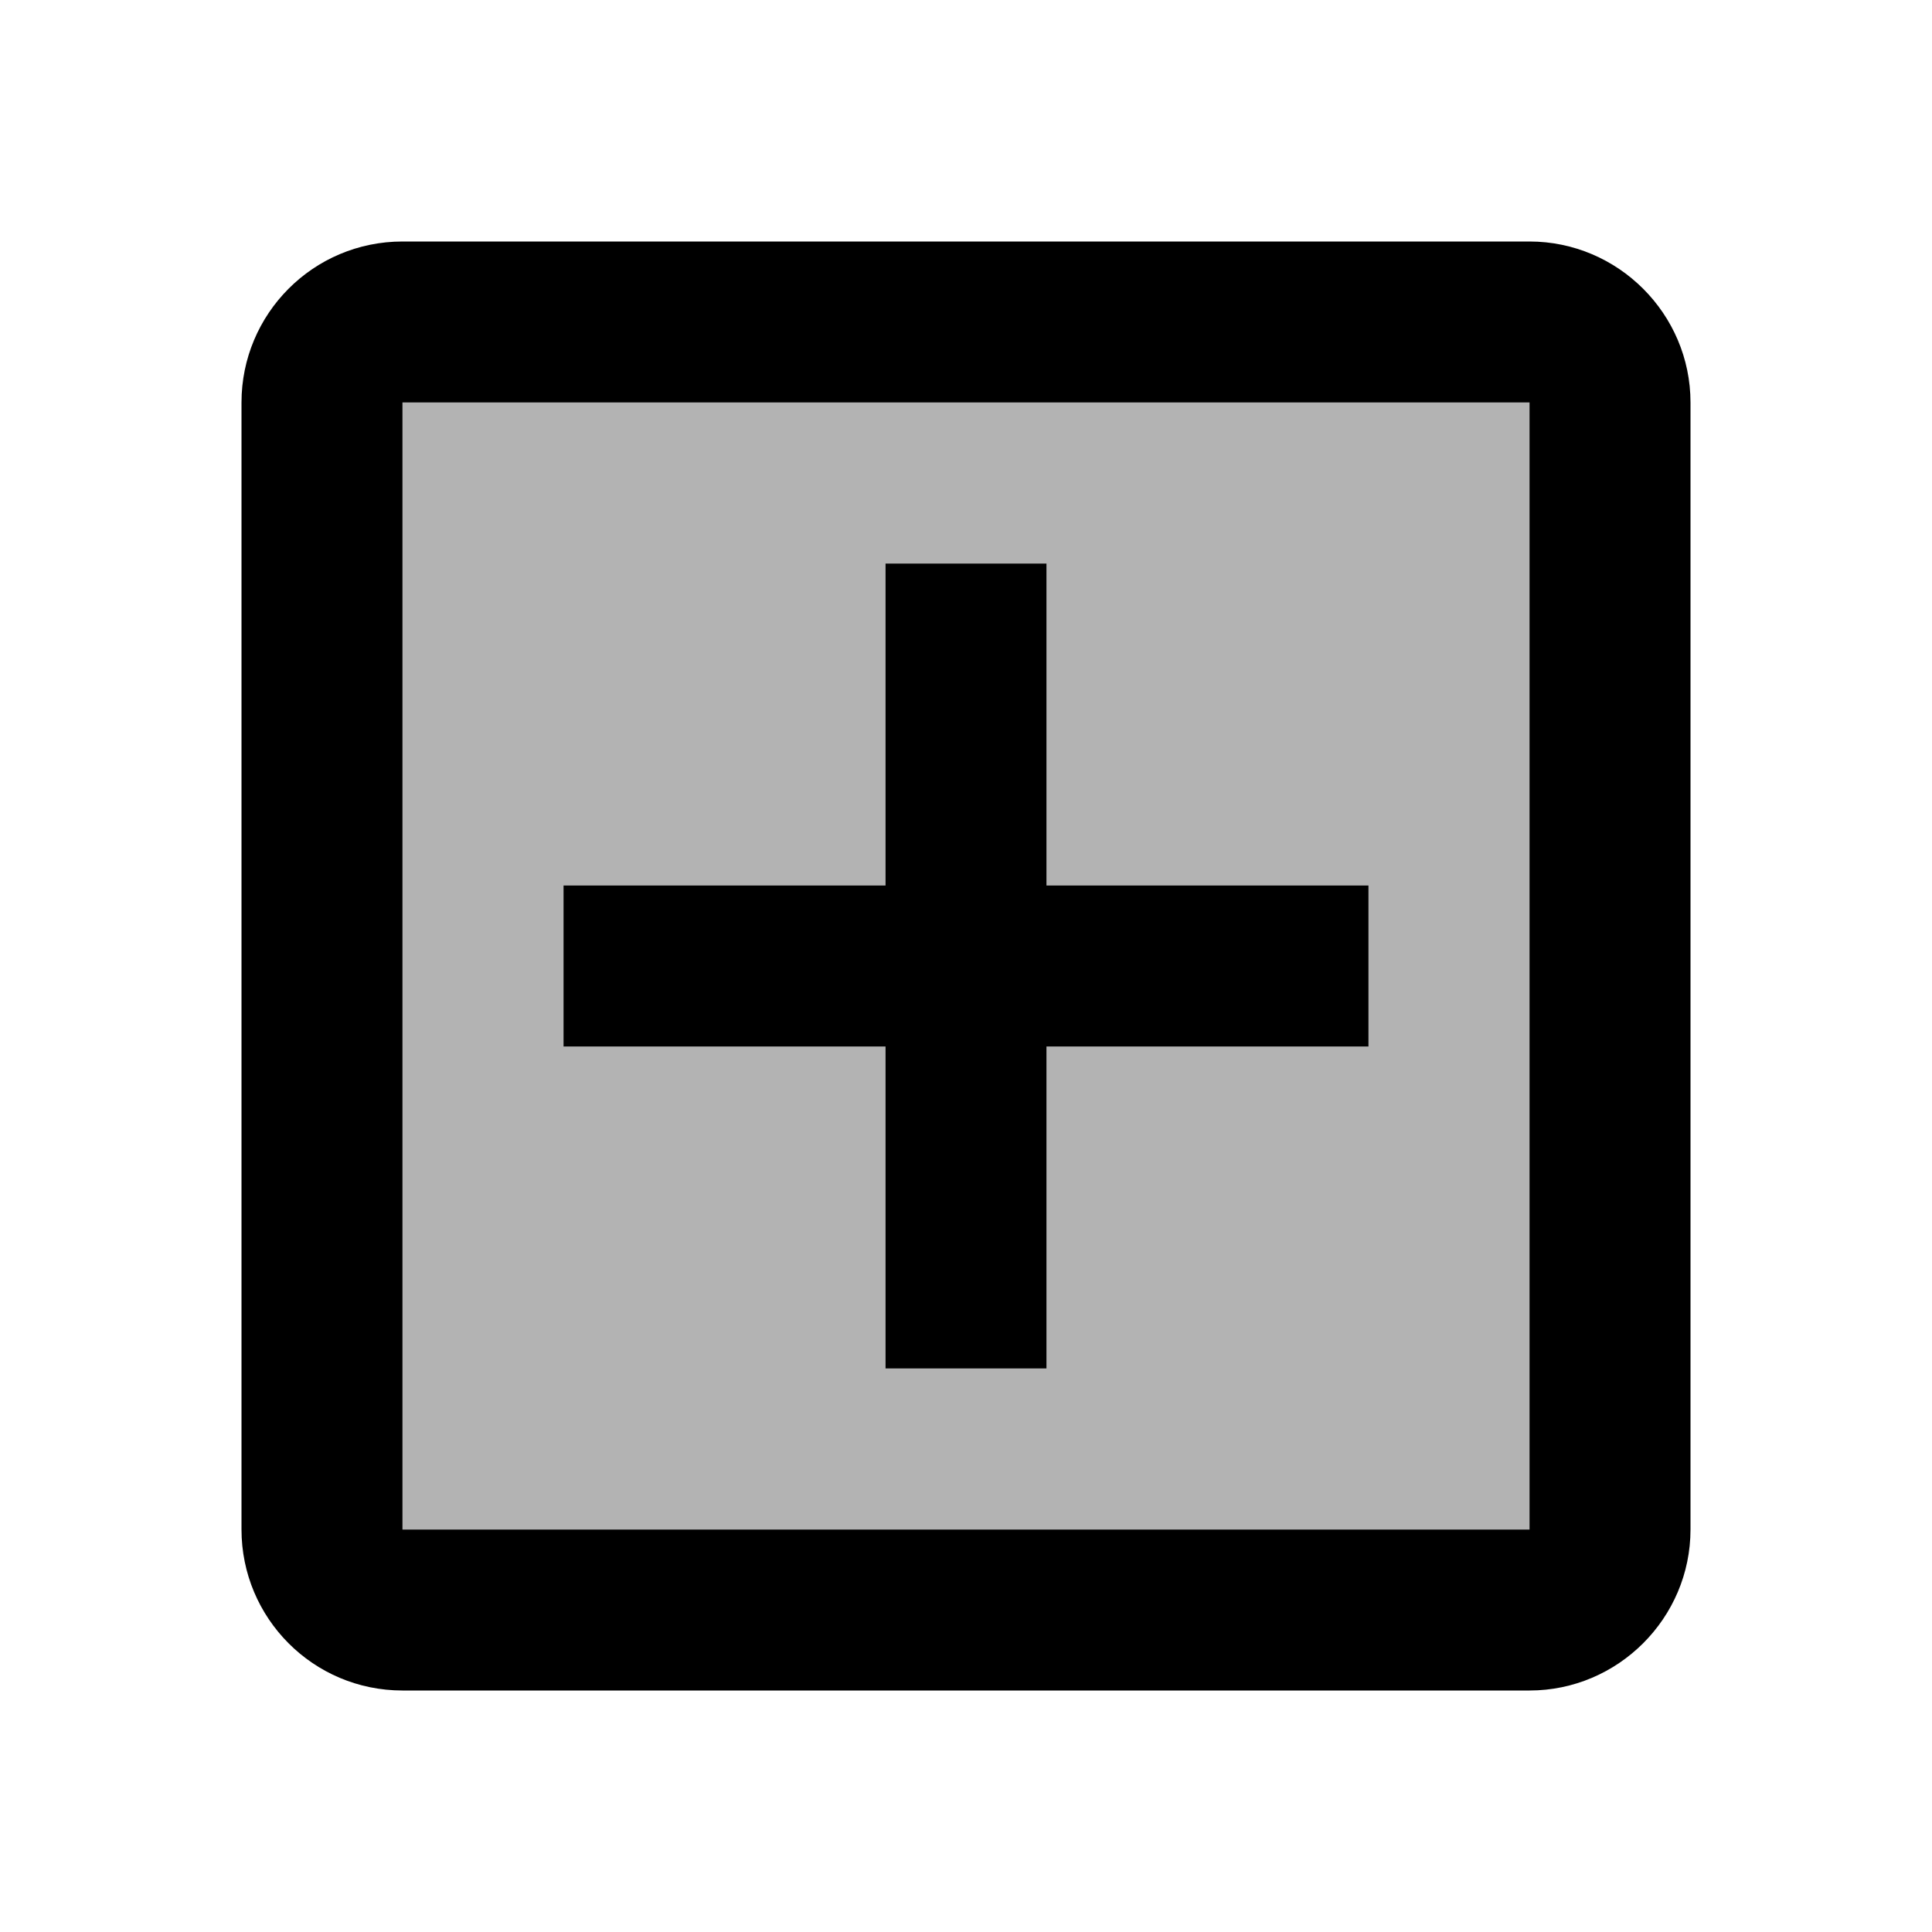
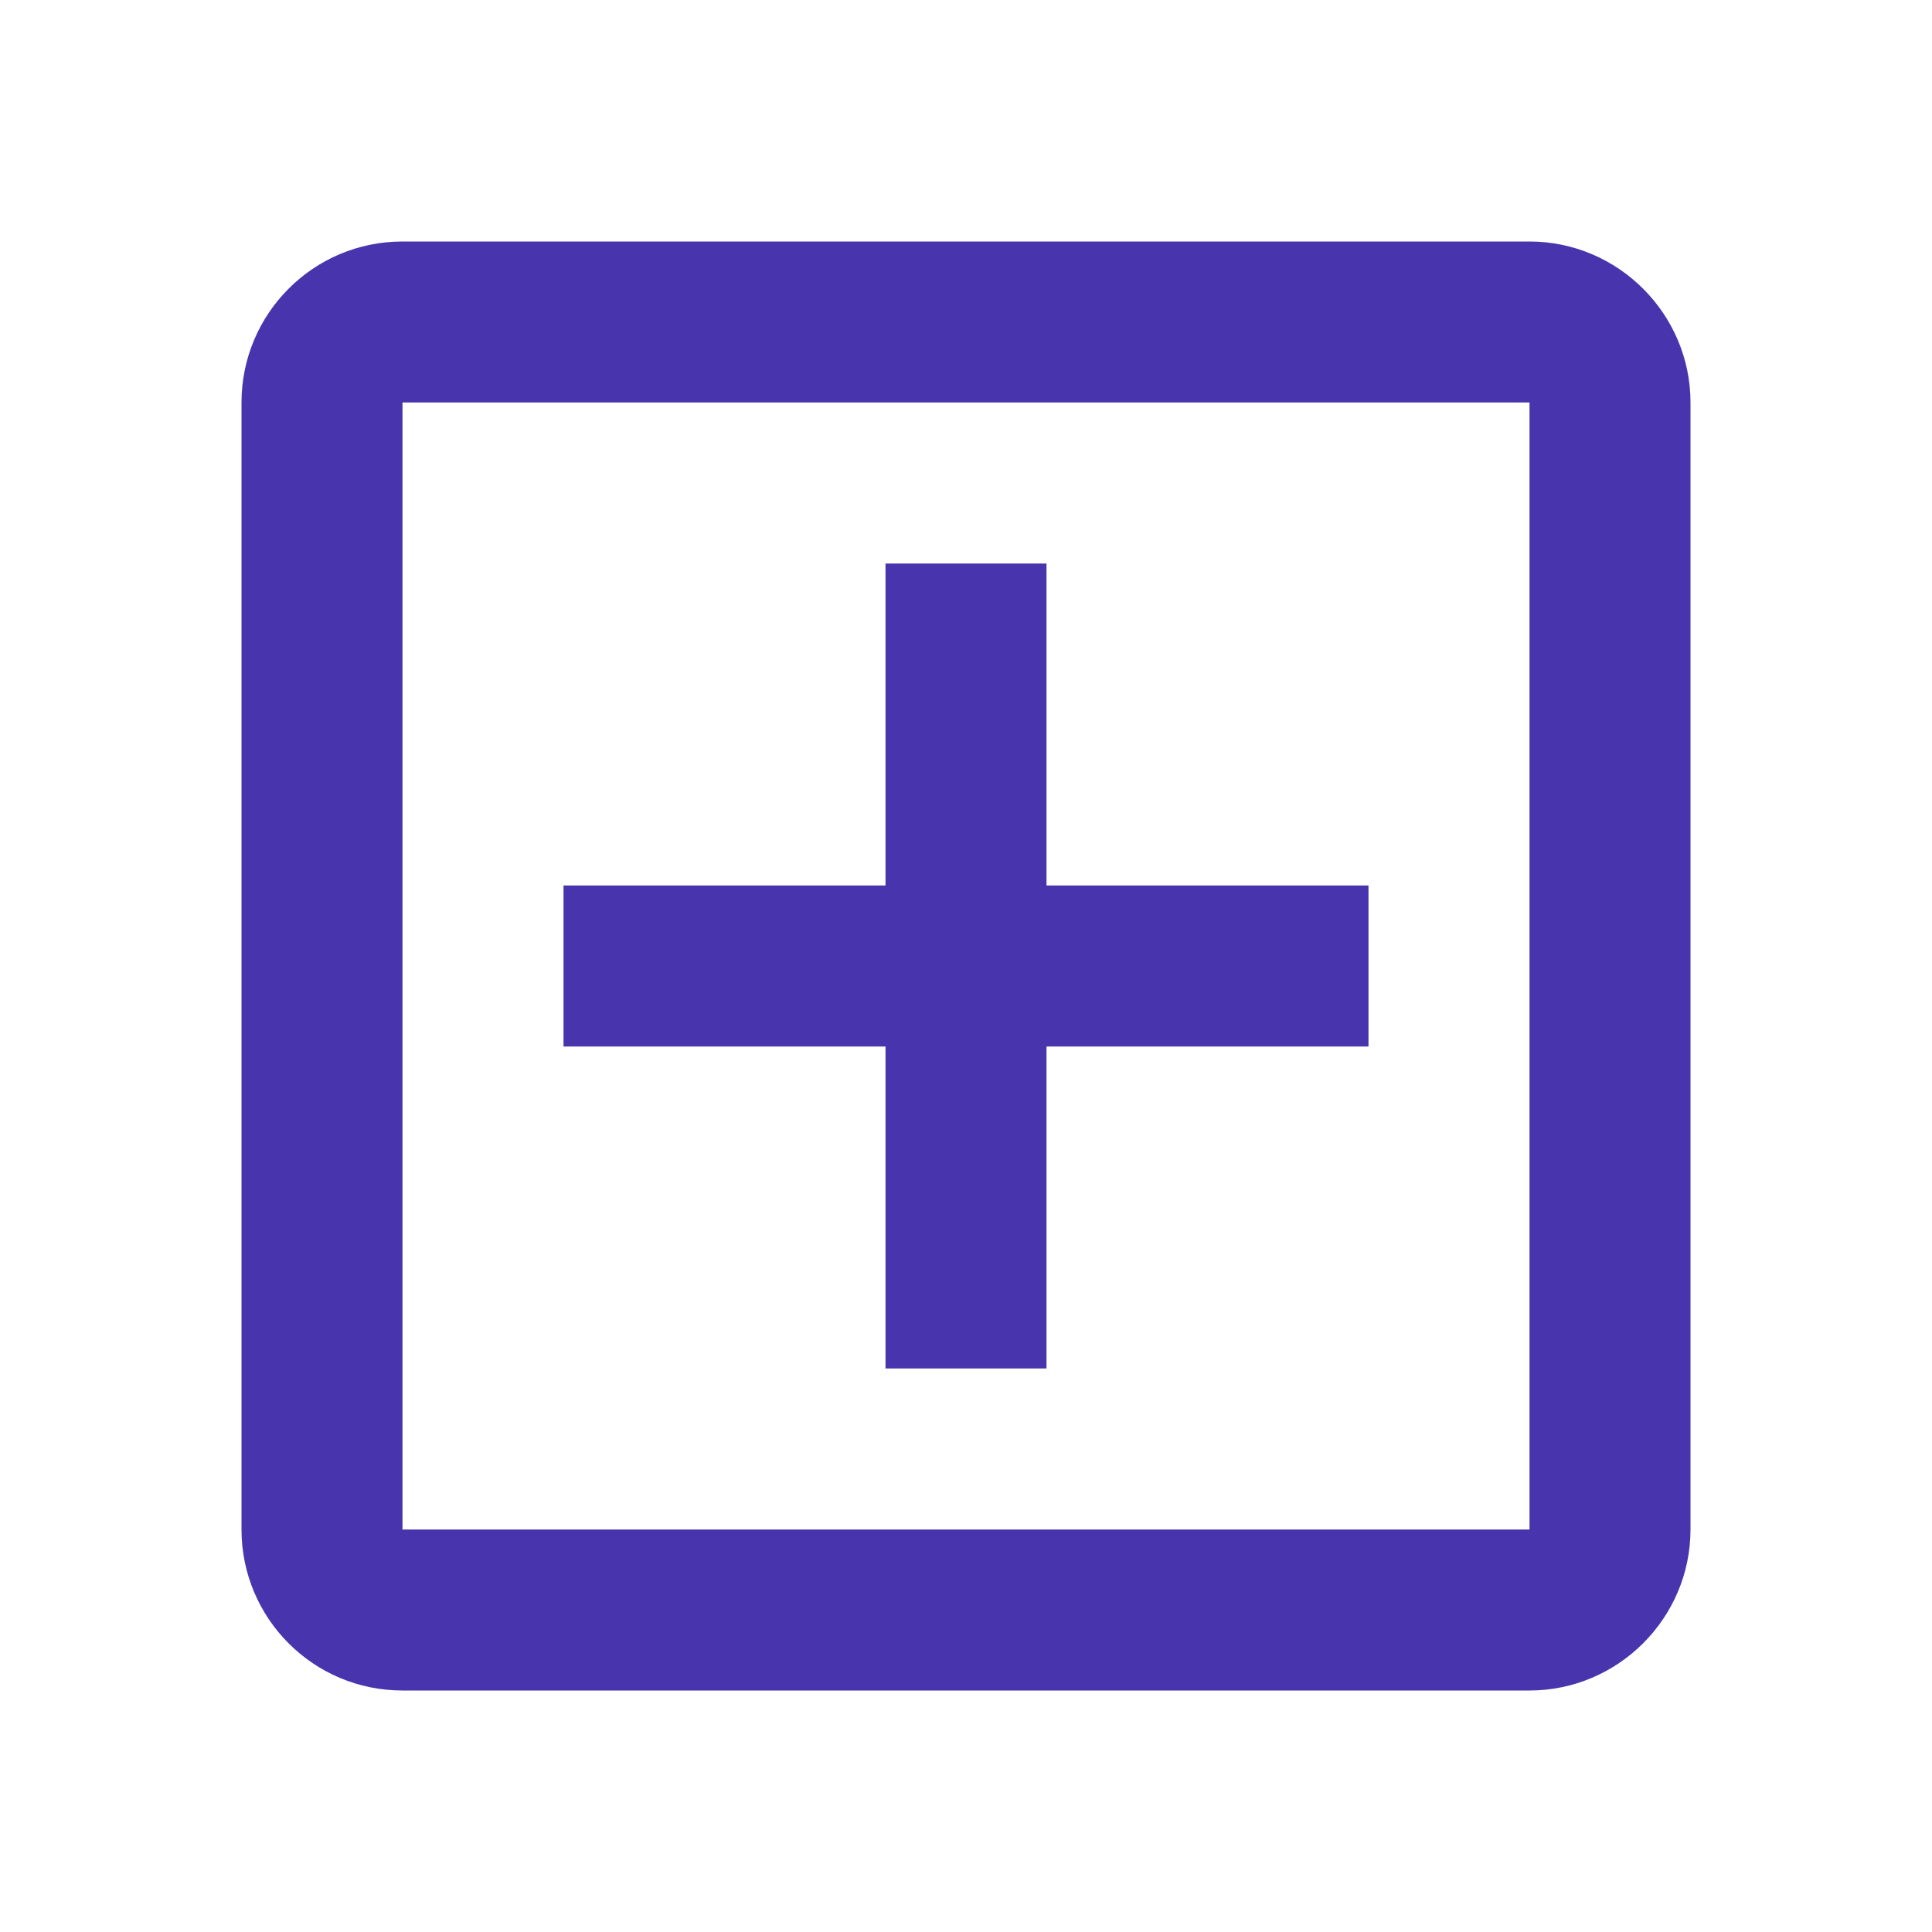
- <svg xmlns="http://www.w3.org/2000/svg" height="24px" viewBox="0 0 24 24" width="24px" fill="#000000">
+ <svg xmlns="http://www.w3.org/2000/svg" height="24px" viewBox="0 0 24 24" width="24px" fill="#4835AE">
  <path d="M0 0h24v24H0V0z" fill="none" />
-   <path d="M5 19h14V5H5v14zm2-8h4V7h2v4h4v2h-4v4h-2v-4H7v-2z" opacity=".3" />
+   <path d="M5 19h14V5H5v14zm2-8h4V7h2v4h4v2h-4v4h-2v-4H7v-2z" opacity="0" />
  <path d="M19 3H5c-1.11 0-2 .9-2 2v14c0 1.1.89 2 2 2h14c1.1 0 2-.9 2-2V5c0-1.1-.9-2-2-2zm0 16H5V5h14v14zm-8-2h2v-4h4v-2h-4V7h-2v4H7v2h4z" />
</svg>
